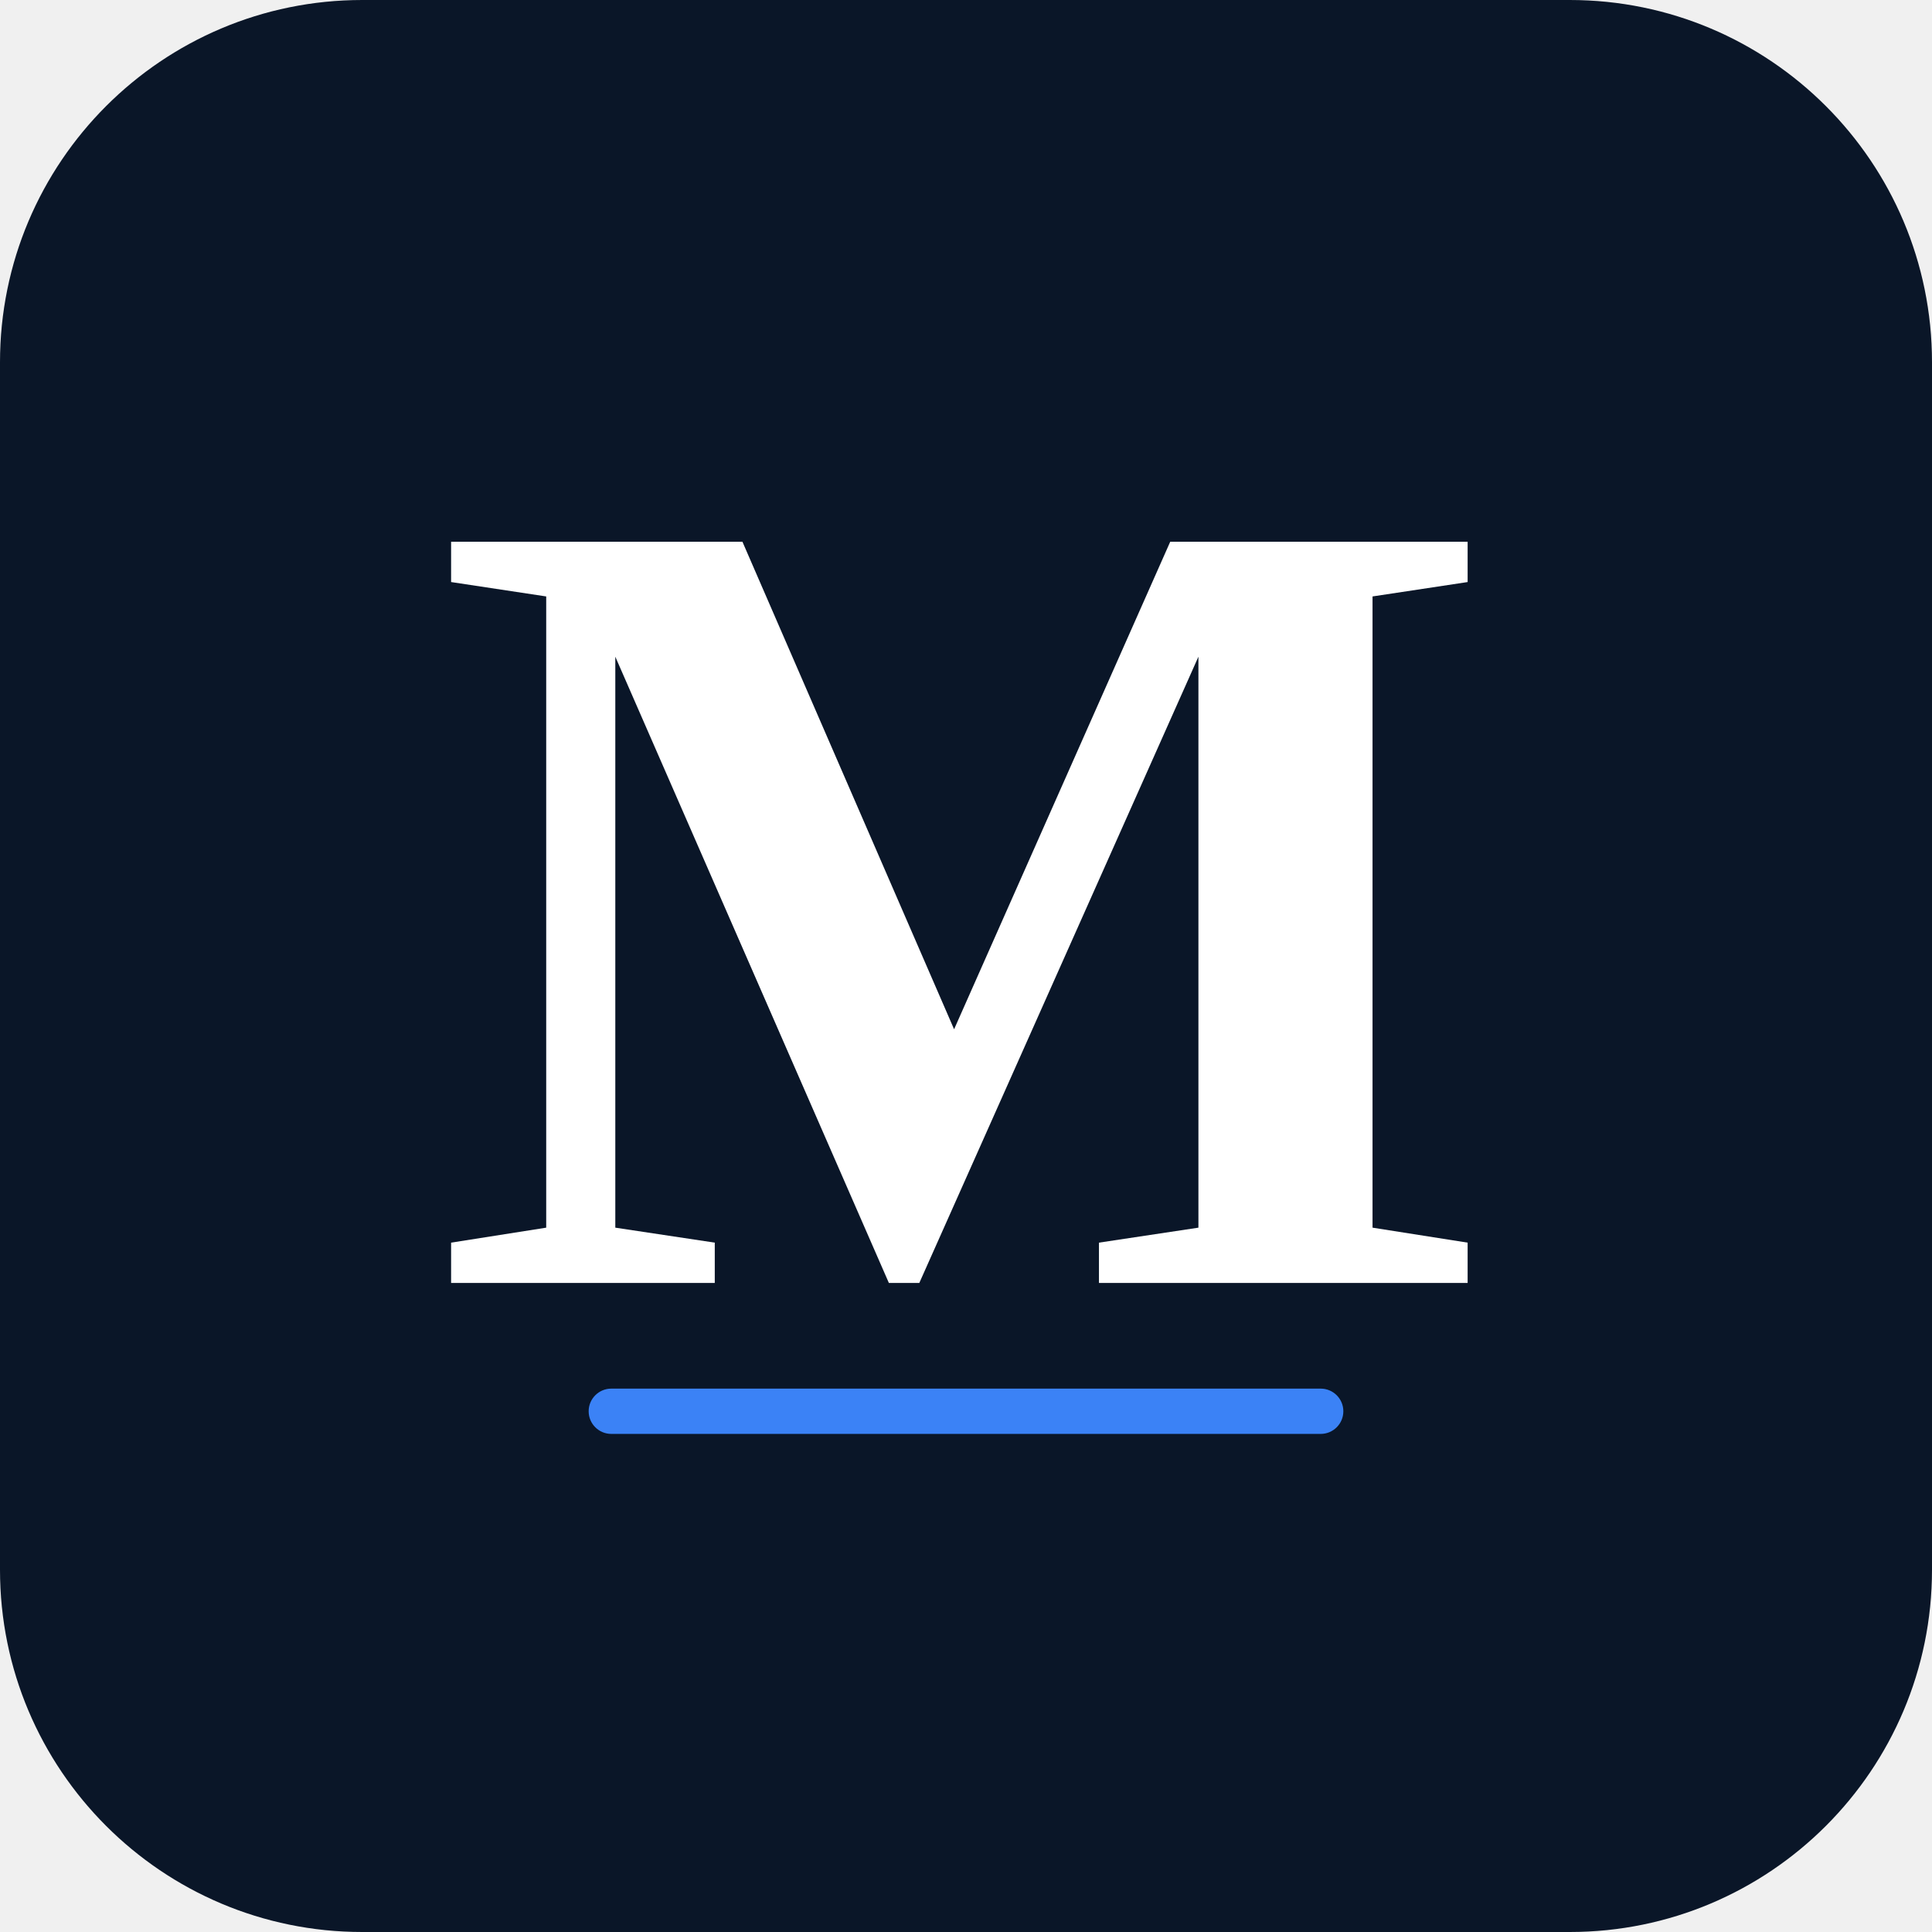
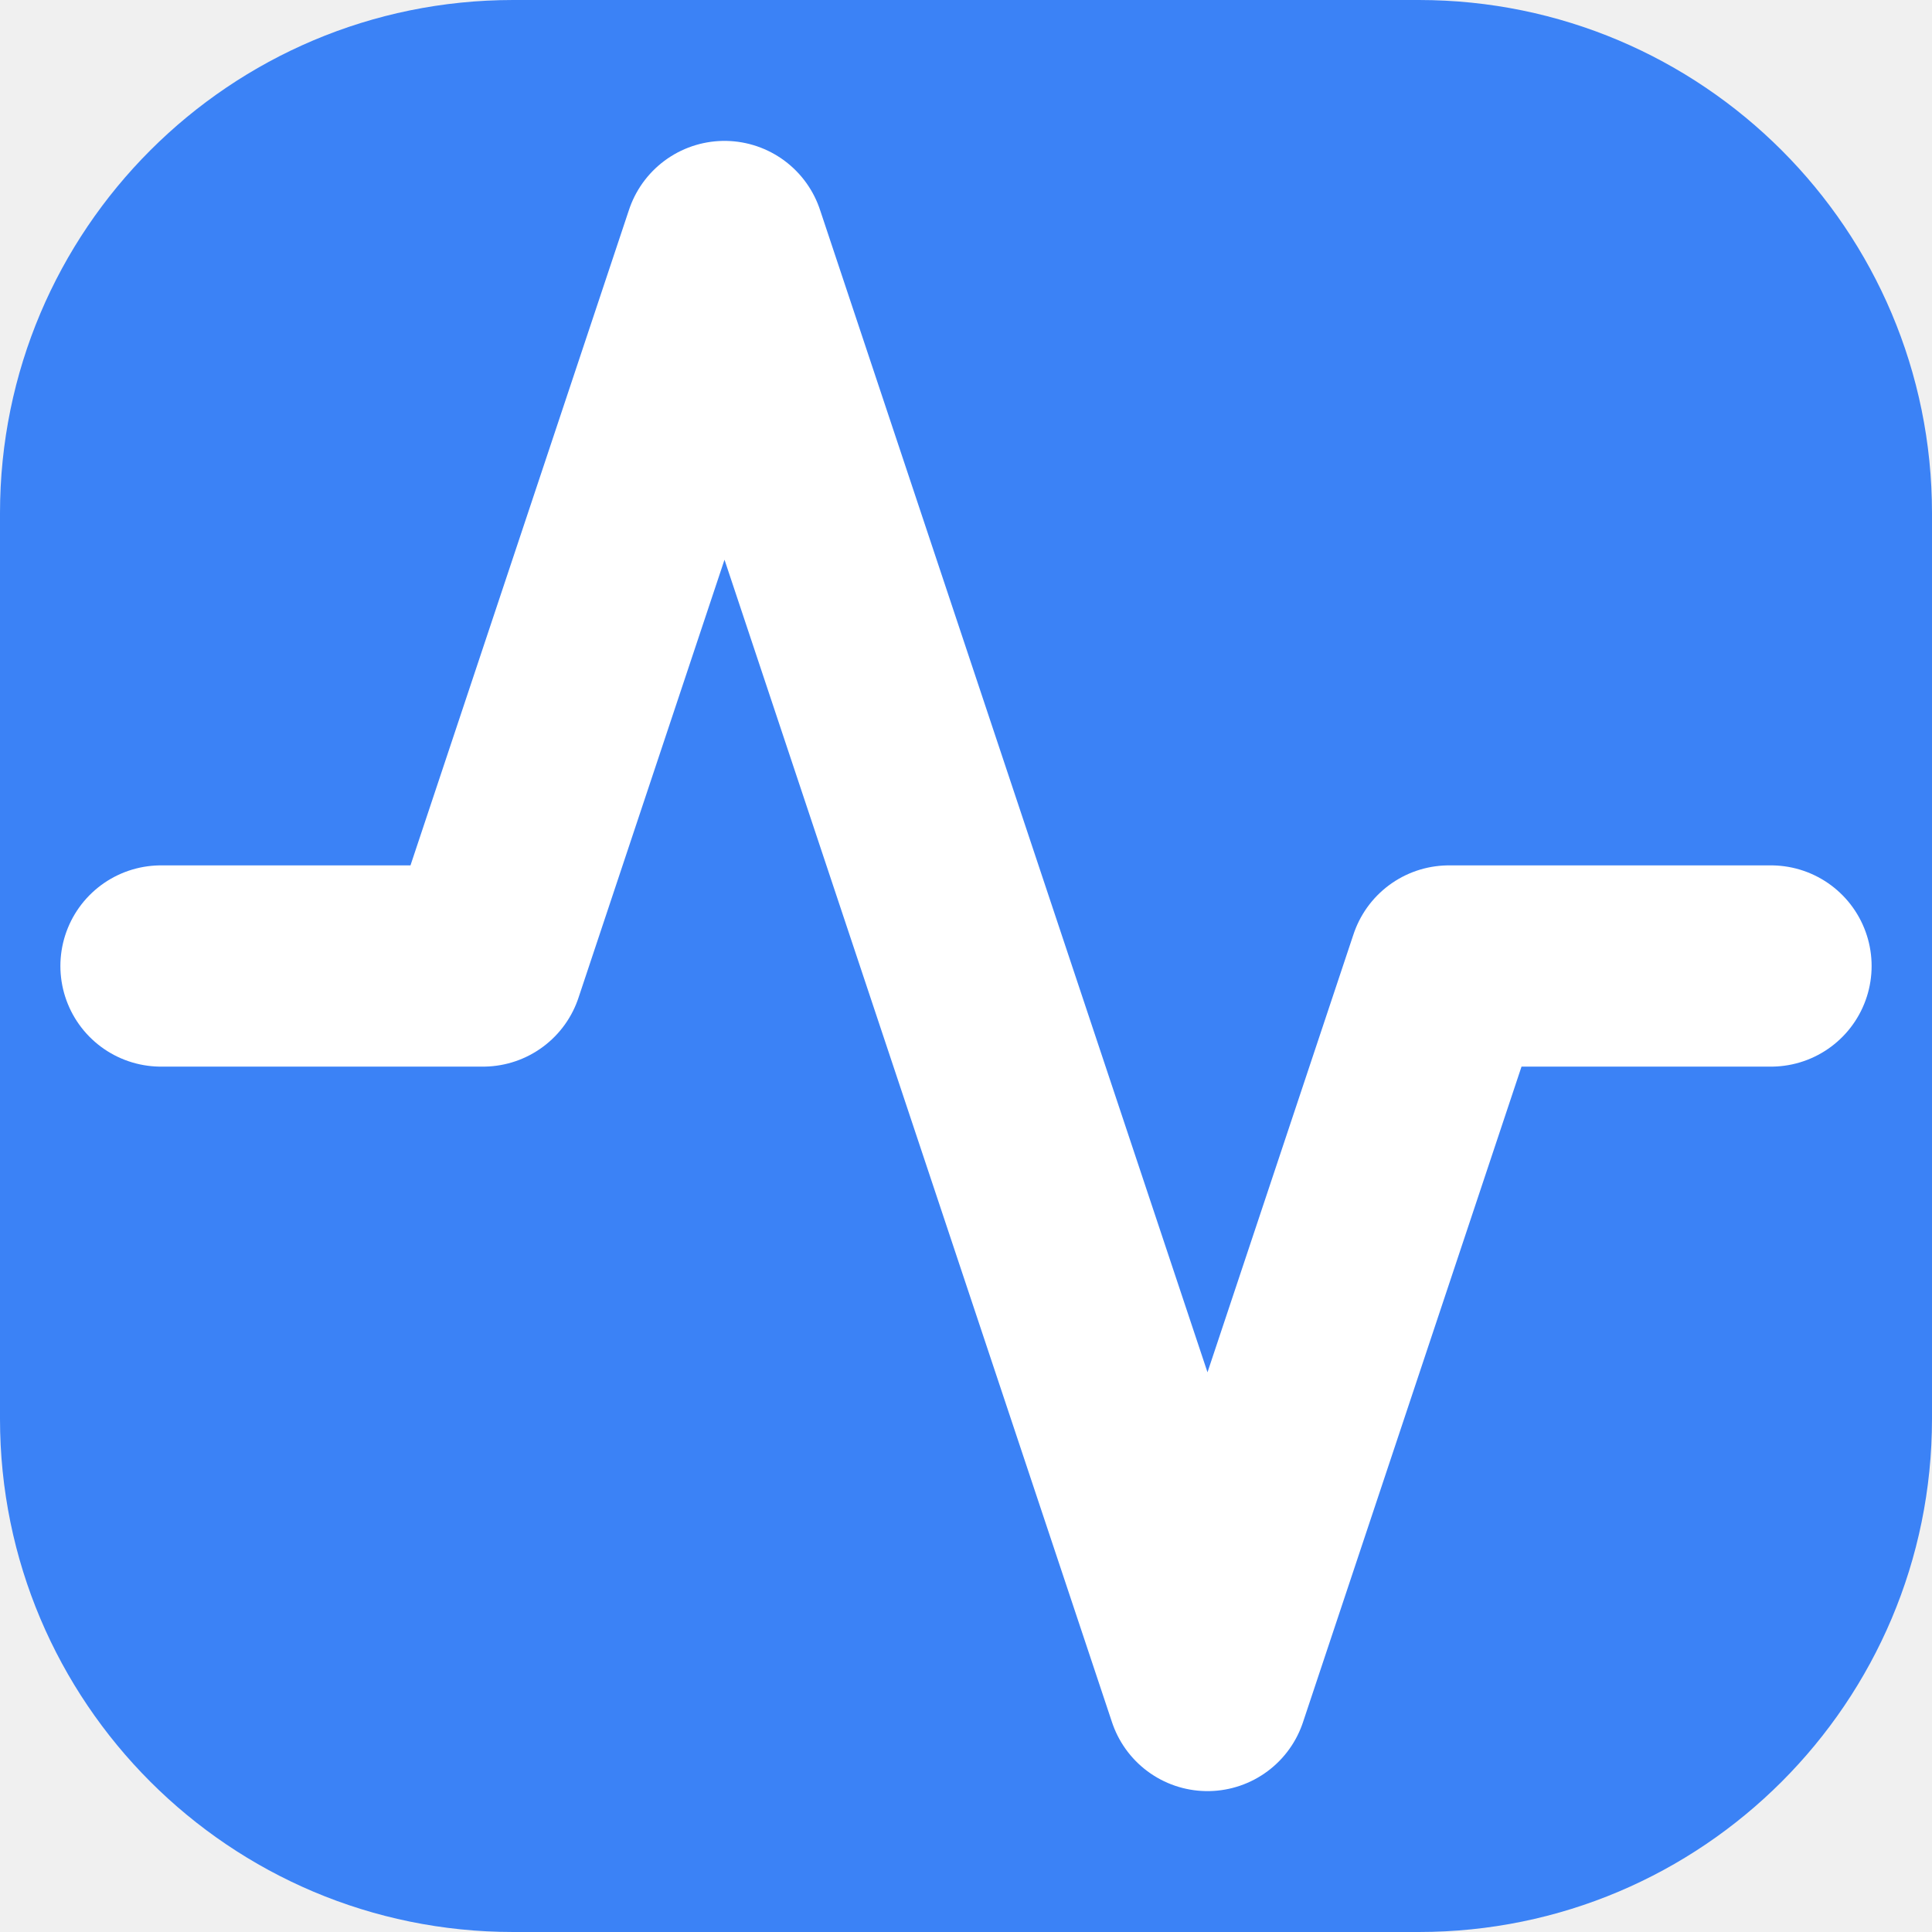
<svg xmlns="http://www.w3.org/2000/svg" viewBox="0 0 512 512" width="512" height="512">
-   <rect width="512" height="512" rx="96" fill="#0A1628" />
-   <text x="256" y="340" font-family="Georgia, 'Times New Roman', serif" font-size="300" font-weight="700" fill="#FFFFFF" text-anchor="middle" letter-spacing="-8">M</text>
-   <rect x="156" y="368" width="200" height="12" rx="6" fill="#3B82F6" />
+   <rect width="512" height="512" rx="136" fill="#3B82F6" />
+   <g transform="translate(256,256) scale(21.333) translate(-12,-12)">
+     <path d="M22 12h-4l-3 9L9 3l-3 9H2" fill="none" stroke="white" stroke-width="2.5" stroke-linecap="round" stroke-linejoin="round" />
+   </g>
</svg>
